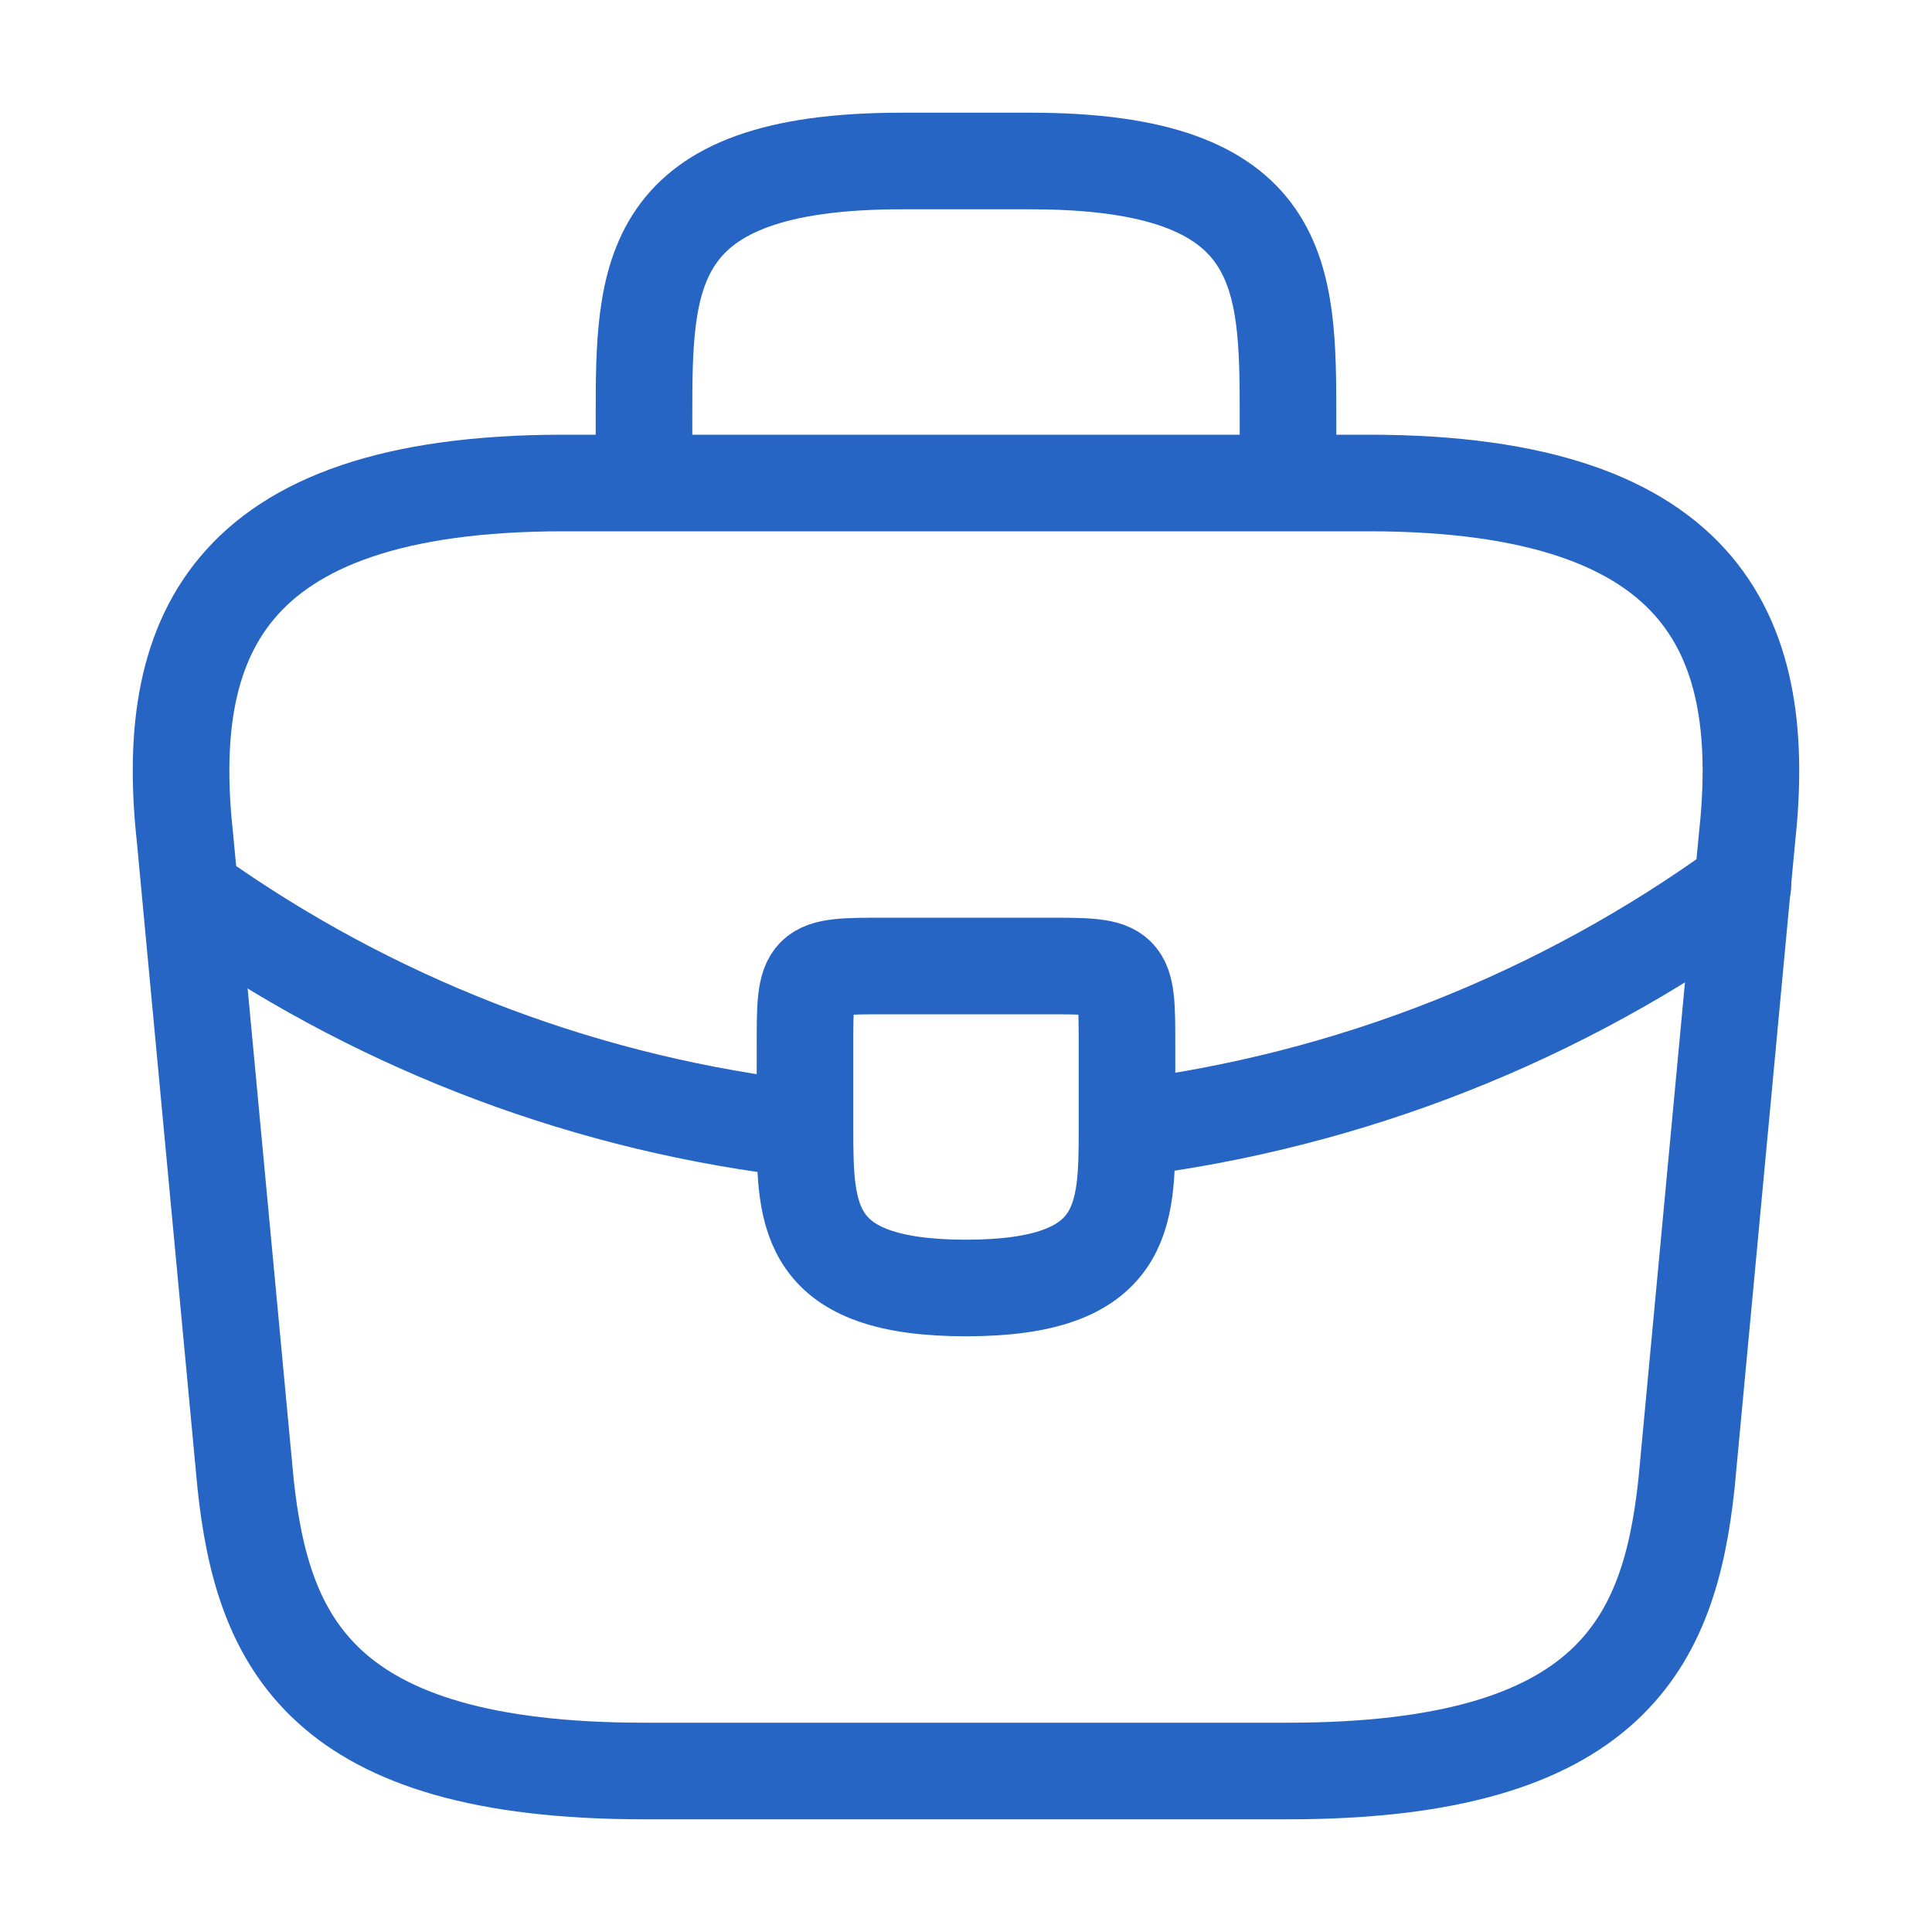
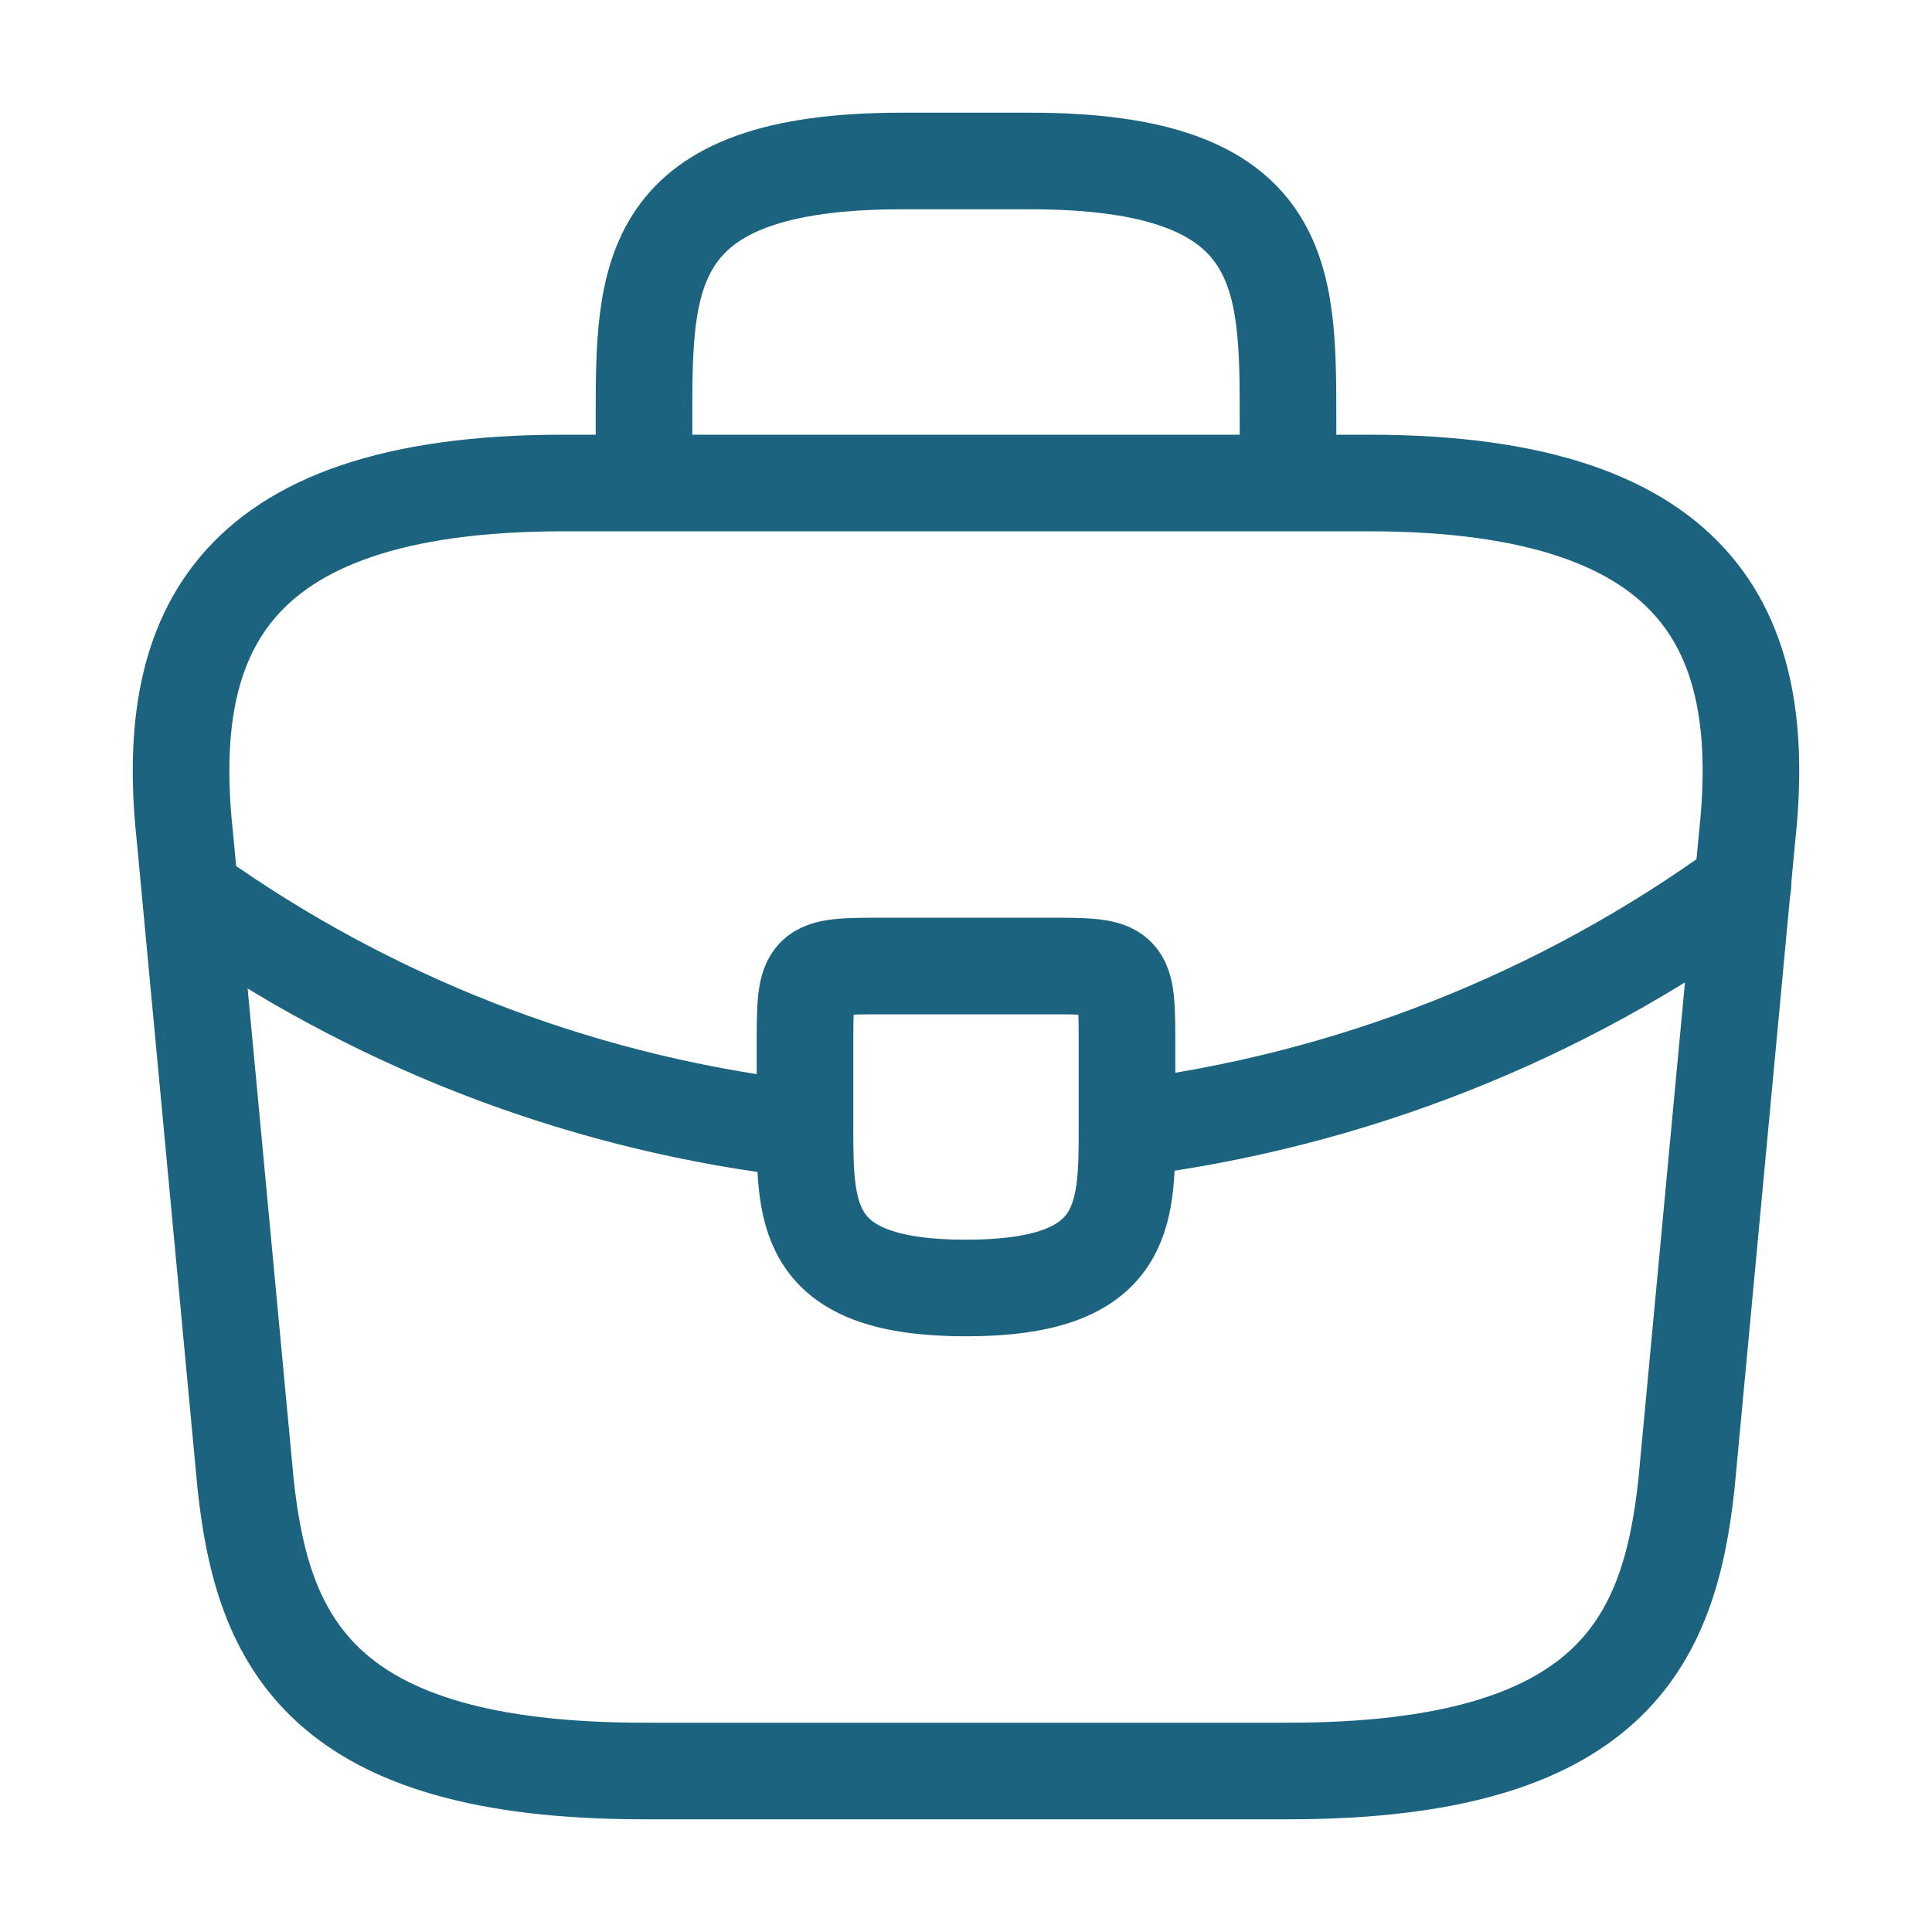
<svg xmlns="http://www.w3.org/2000/svg" width="30" height="30" fill="none">
-   <path d="M10 27.5h10c5.025 0 5.925-2.012 6.188-4.462l.937-10c.337-3.05-.538-5.538-5.875-5.538H8.75c-5.337 0-6.212 2.488-5.875 5.537l.938 10C4.075 25.488 4.975 27.5 10 27.5Zm0-20v-1c0-2.213 0-4 4-4h2c4 0 4 1.787 4 4v1" stroke="#2665C4" stroke-width="1.5" stroke-miterlimit="10" stroke-linecap="round" stroke-linejoin="round" />
-   <path d="M17.5 16.25v1.275C17.5 18.888 17.488 20 15 20c-2.475 0-2.5-1.1-2.5-2.462V16.25c0-1.25 0-1.25 1.25-1.25h2.5c1.25 0 1.25 0 1.25 1.25Zm9.563-2.5a20.605 20.605 0 0 1-9.563 3.775M3.275 14.088a20.354 20.354 0 0 0 9.225 3.45" stroke="#2665C4" stroke-width="1.5" stroke-miterlimit="10" stroke-linecap="round" stroke-linejoin="round" />
+   <path d="M10 27.5h10c5.025 0 5.925-2.012 6.188-4.462l.937-10c.337-3.05-.538-5.538-5.875-5.538H8.75c-5.337 0-6.212 2.488-5.875 5.537l.938 10C4.075 25.488 4.975 27.5 10 27.5Zm0-20v-1c0-2.213 0-4 4-4h2c4 0 4 1.787 4 4v1" stroke="#1C637F" stroke-width="1.5" stroke-miterlimit="10" stroke-linecap="round" stroke-linejoin="round" />
+   <path d="M17.5 16.25v1.275C17.5 18.888 17.488 20 15 20c-2.475 0-2.5-1.1-2.5-2.462V16.25c0-1.25 0-1.25 1.25-1.25h2.5c1.25 0 1.25 0 1.25 1.25Zm9.563-2.5a20.605 20.605 0 0 1-9.563 3.775M3.275 14.088a20.354 20.354 0 0 0 9.225 3.45" stroke="#1C637F" stroke-width="1.5" stroke-miterlimit="10" stroke-linecap="round" stroke-linejoin="round" />
</svg>
